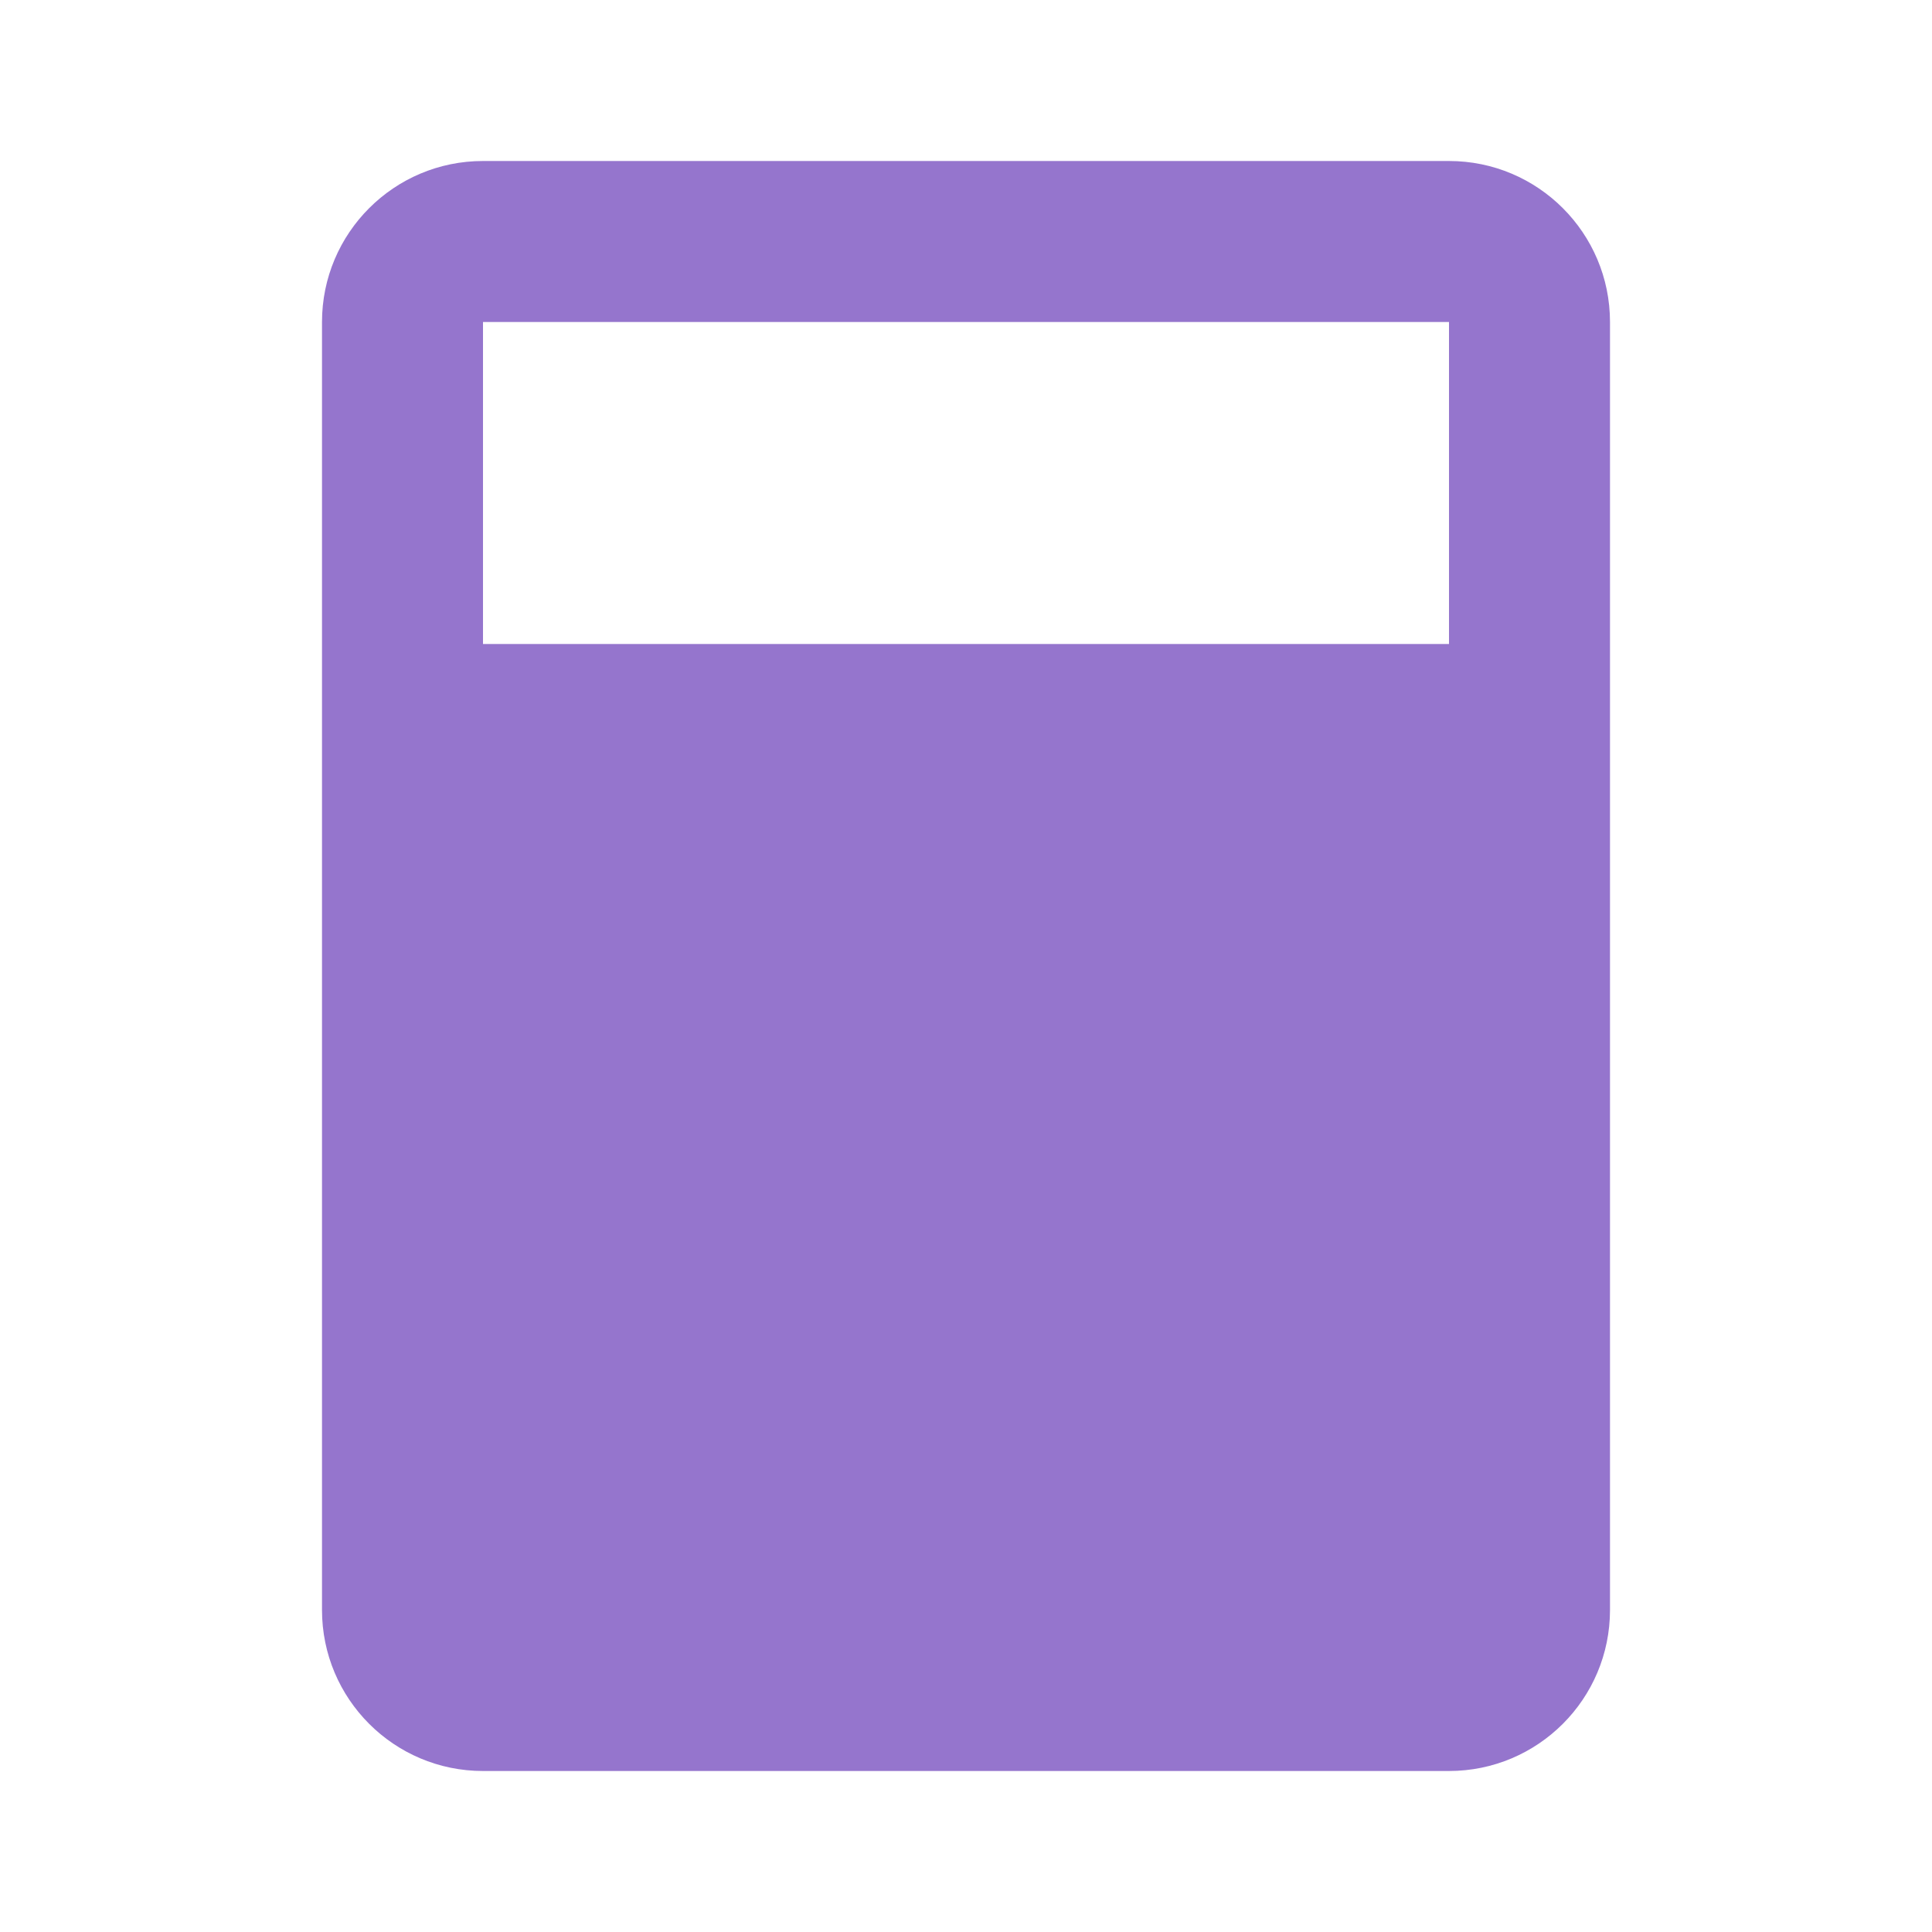
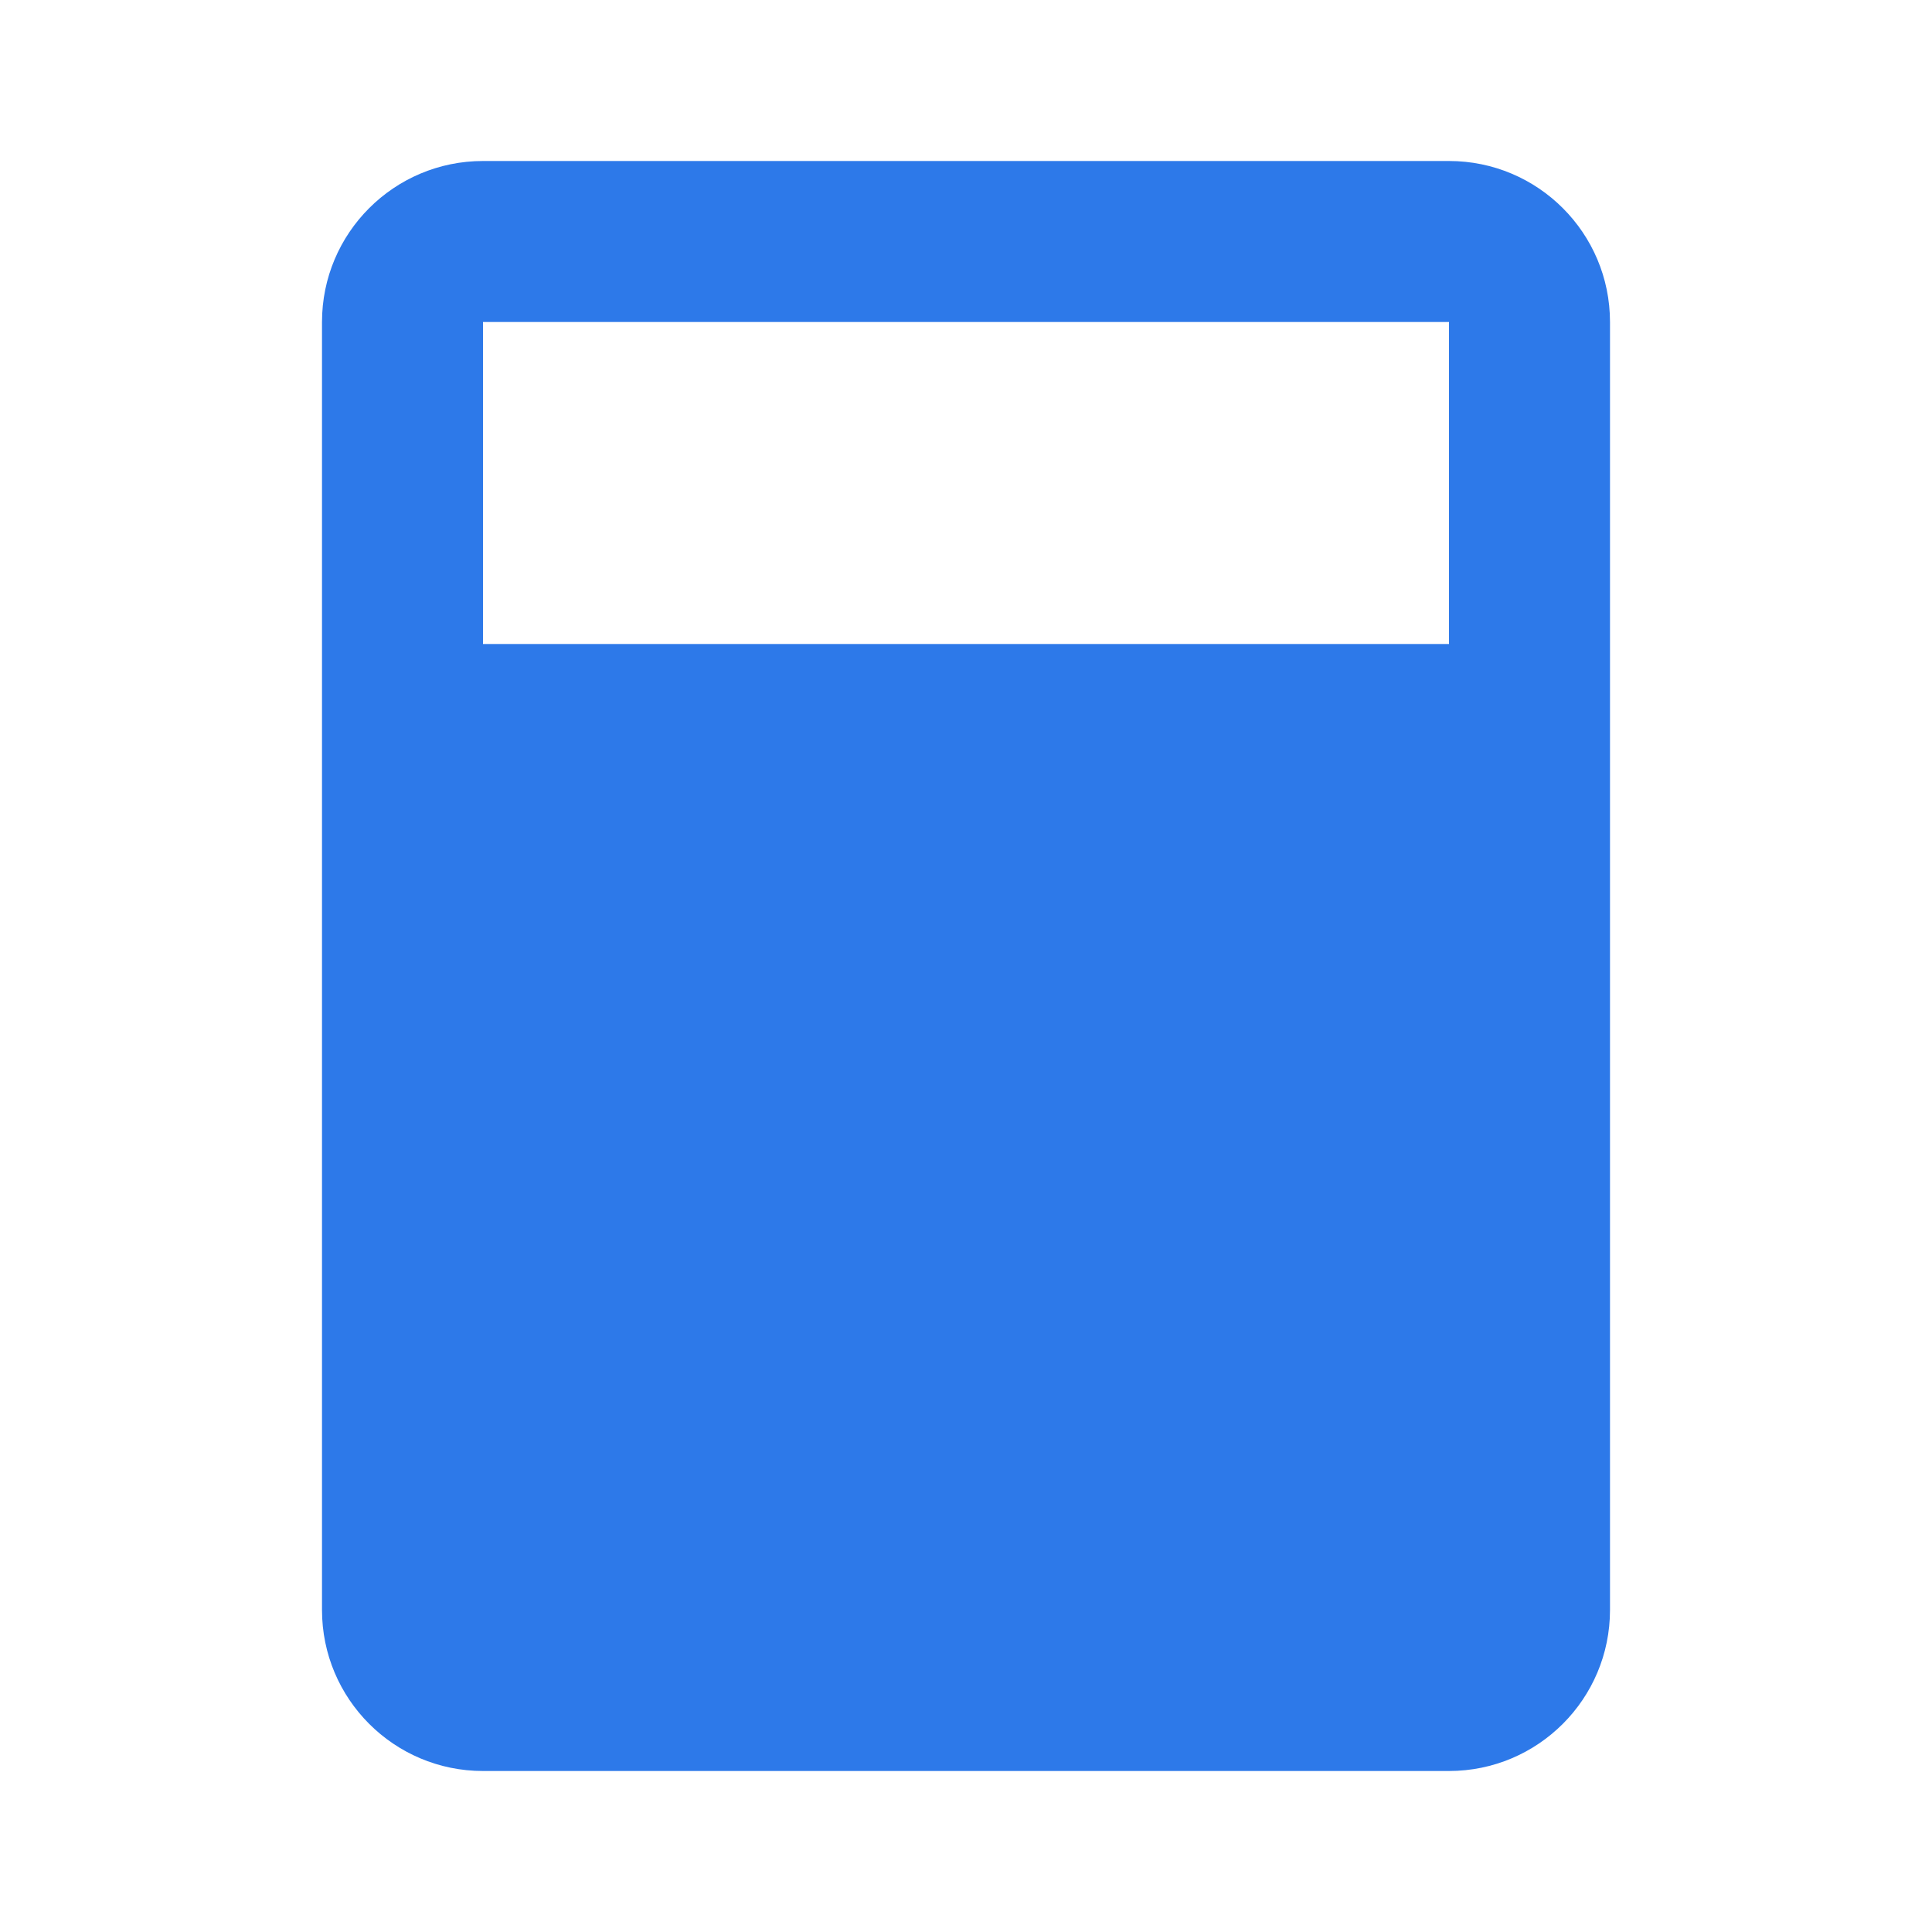
- <svg xmlns="http://www.w3.org/2000/svg" version="1.1" width="16px" height="16px" fill="#9575CD" accentTint="fill" viewBox="0 0 24 24">
+ <svg xmlns="http://www.w3.org/2000/svg" version="1.1" width="16px" height="16px" fill="#2D79E9" accentTint="fill" viewBox="0 0 24 24">
  <path d="M6,2H18A2,2 0 0,1 20,4V20A2,2 0 0,1 18,22H6A2,2 0 0,1 4,20V4A2,2 0 0,1 6,2M6,4V8H18V4H6Z" />
</svg>
